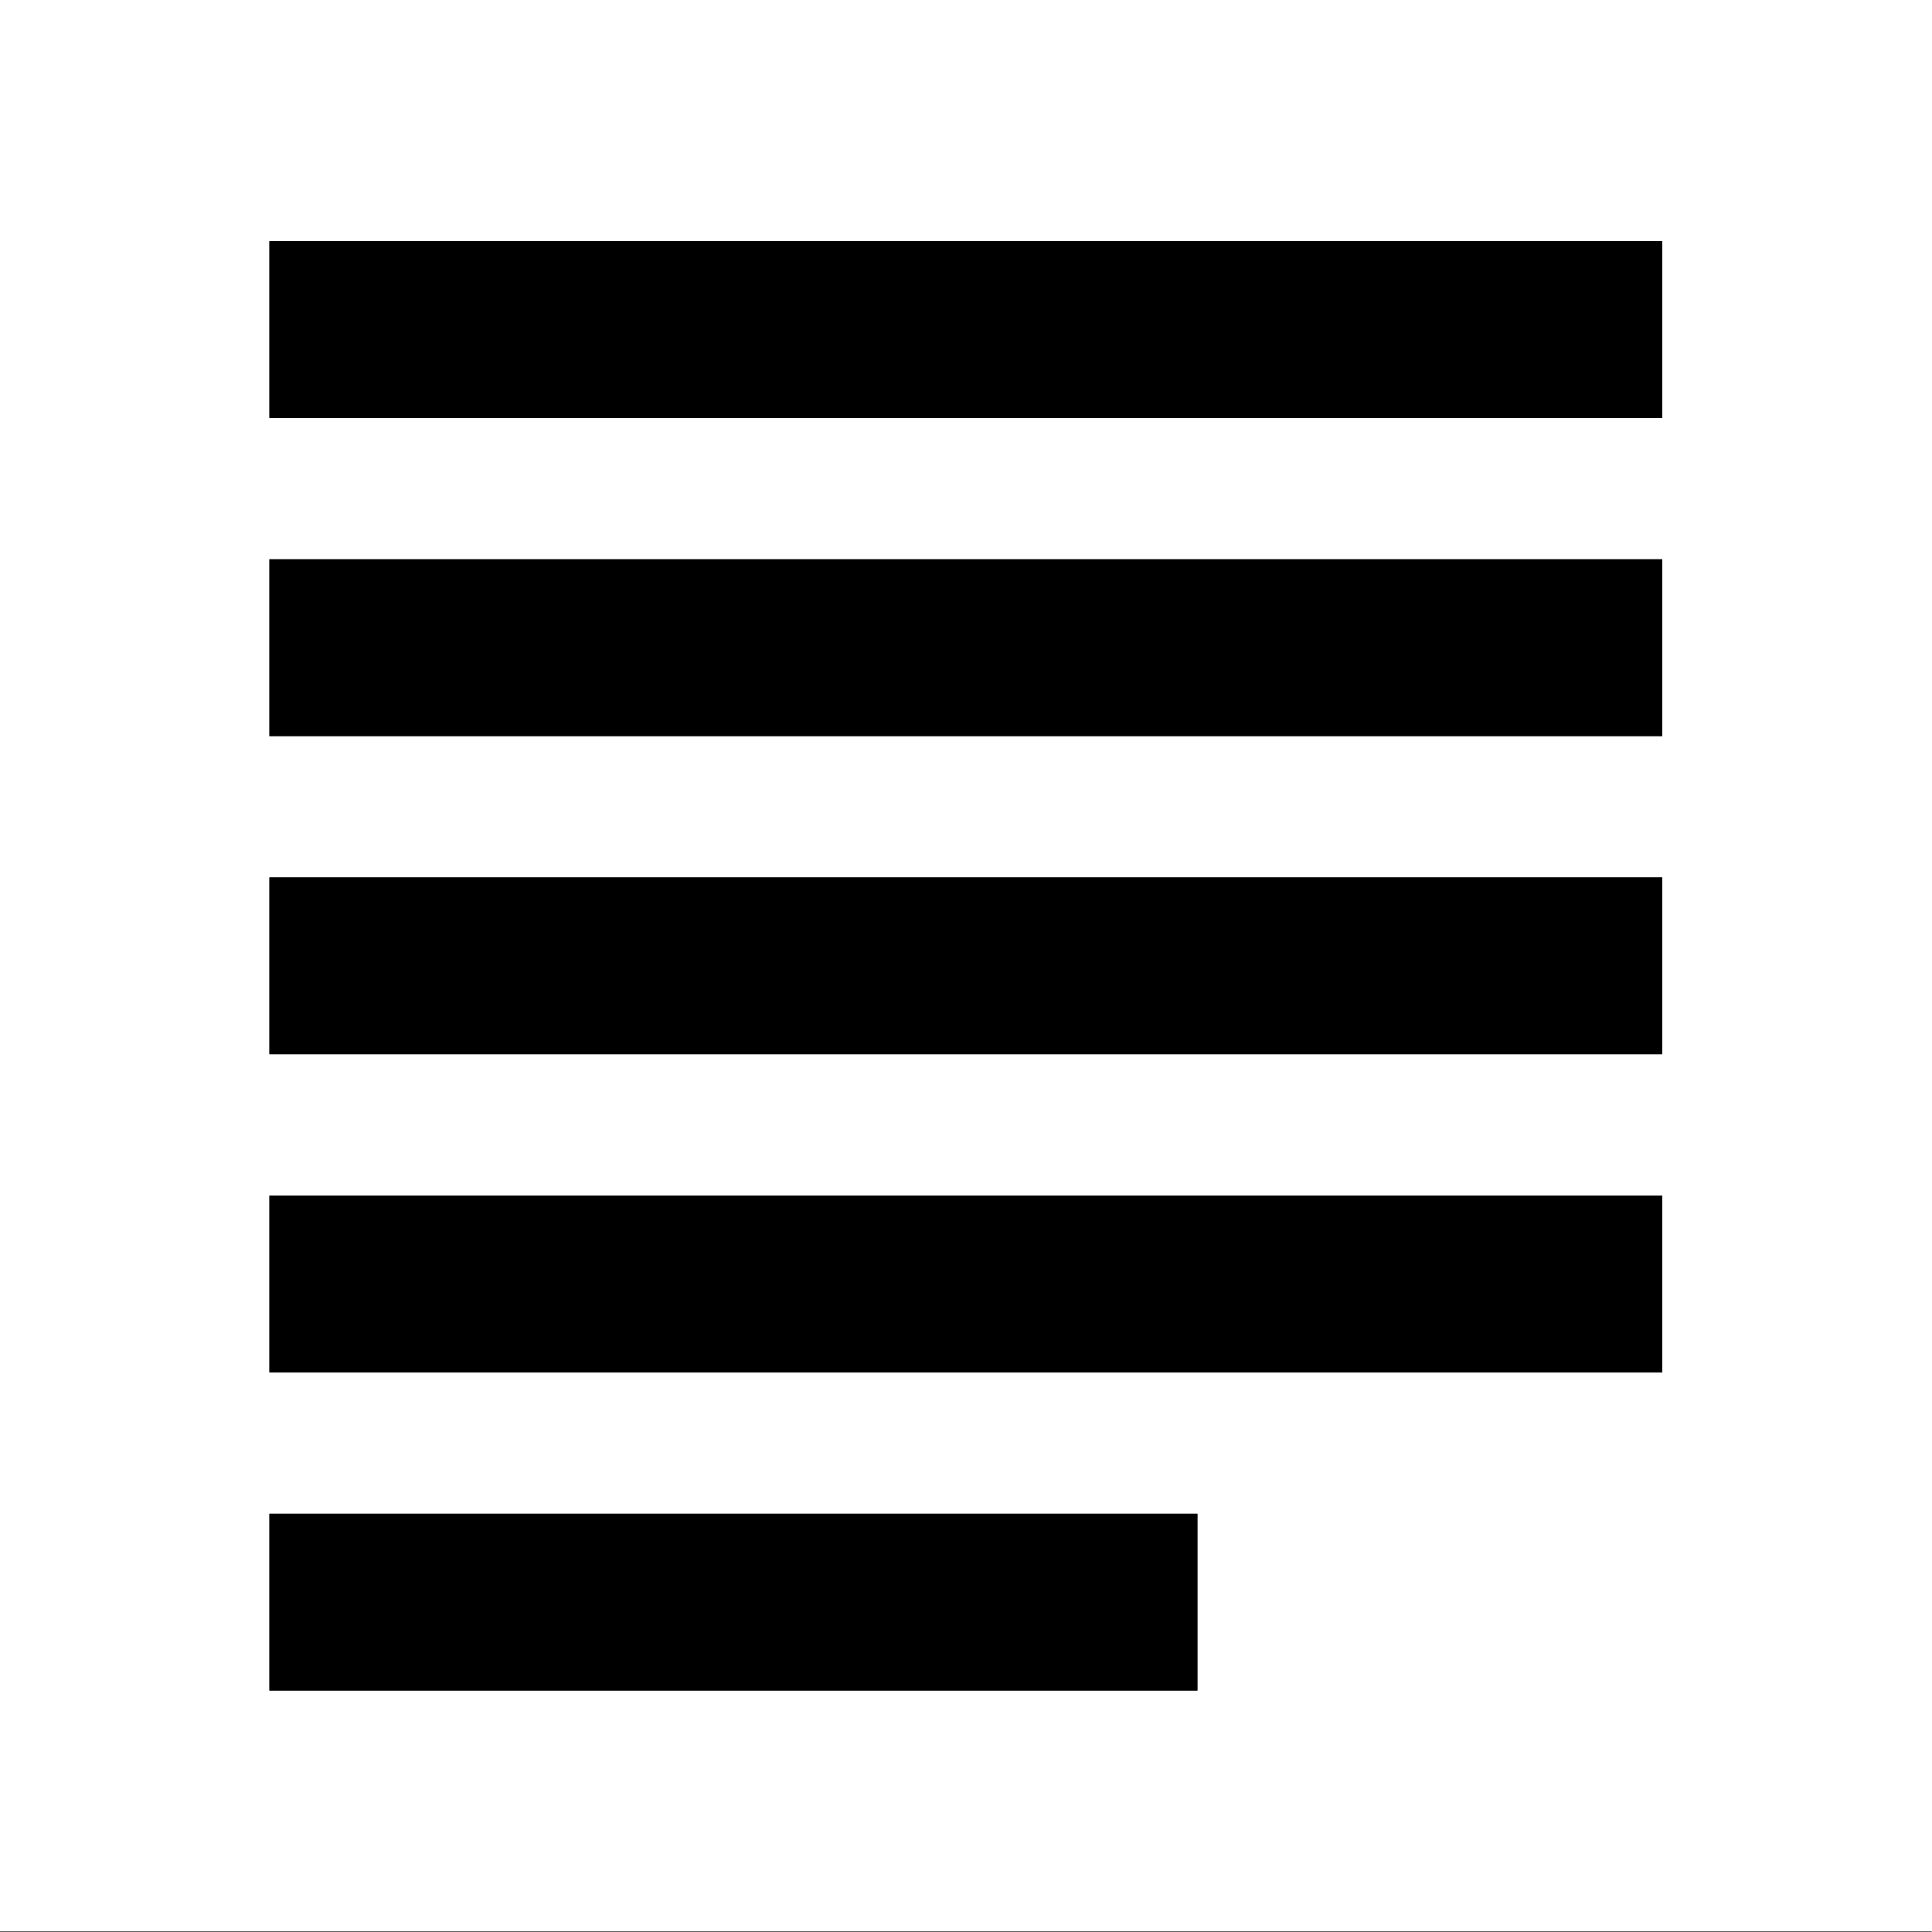
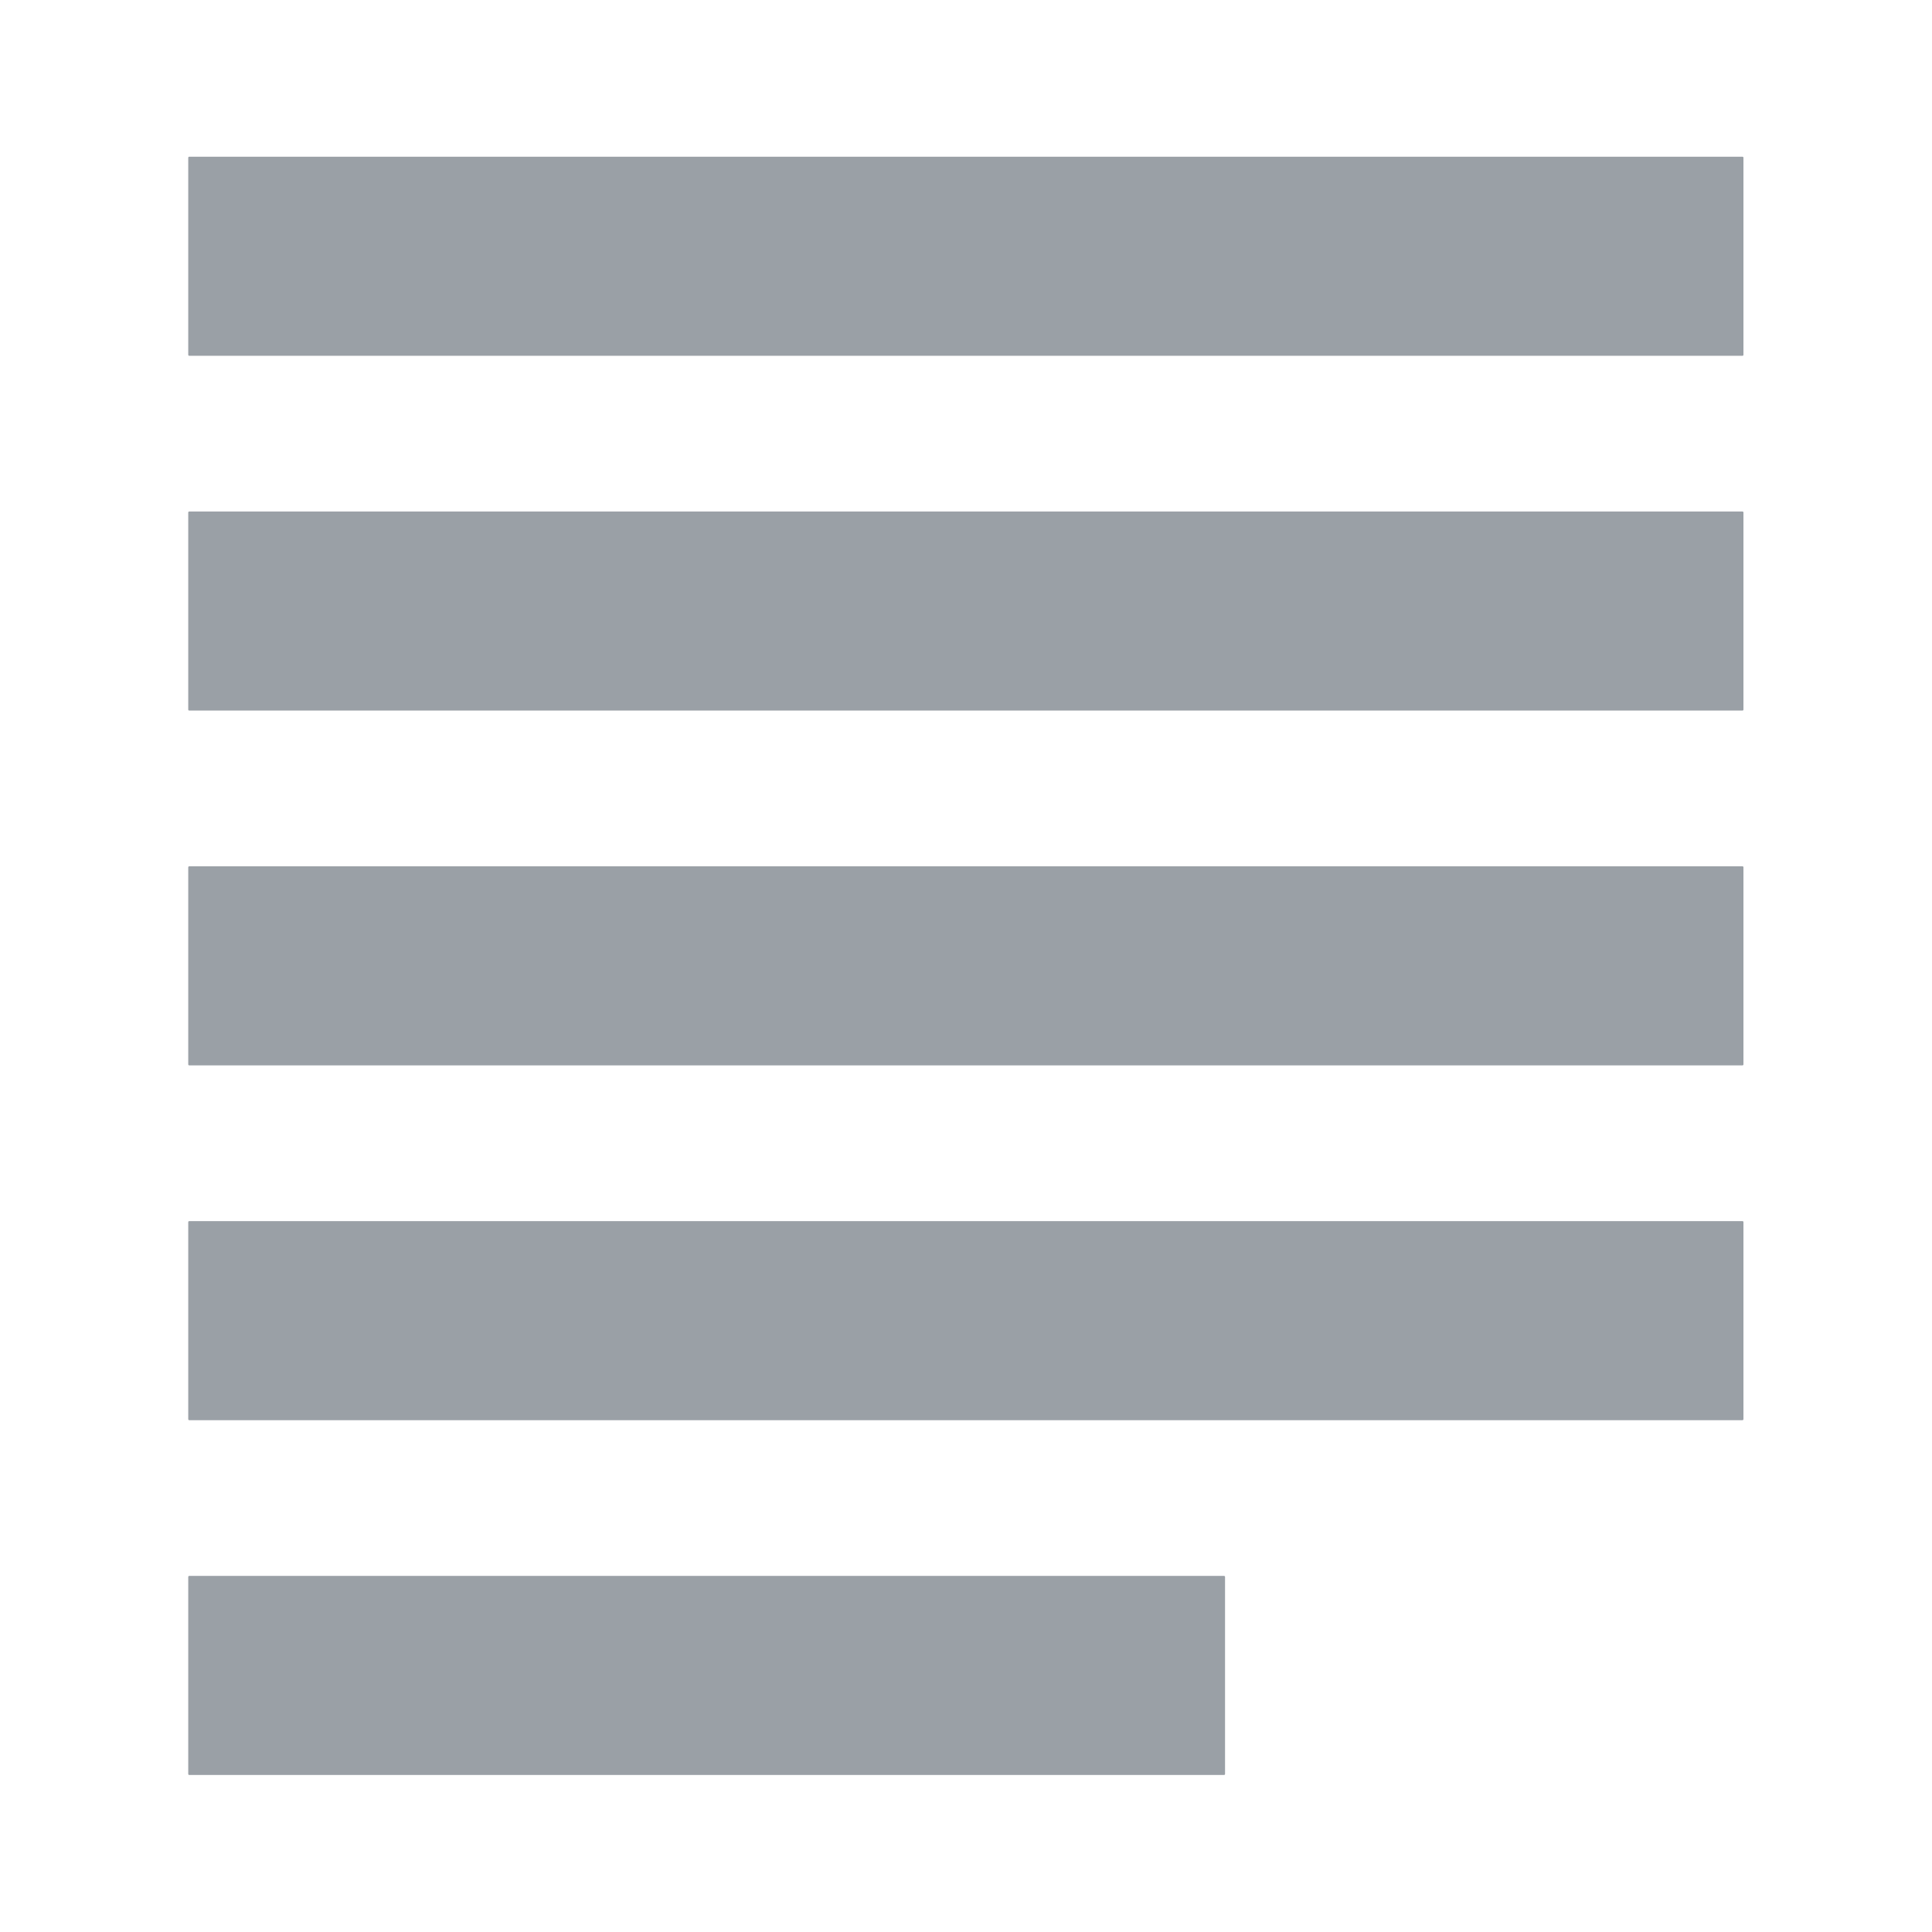
- <svg xmlns="http://www.w3.org/2000/svg" width="100%" height="100%" viewBox="0 0 2042 2042" version="1.1" xml:space="preserve" style="fill-rule:evenodd;clip-rule:evenodd;stroke-linejoin:round;stroke-miterlimit:2;">
+ <svg xmlns="http://www.w3.org/2000/svg" width="100%" height="100%" viewBox="0 0 2042 2042" version="1.1" xml:space="preserve" style="fill-rule:evenodd;clip-rule:evenodd;stroke-linecap:round;stroke-linejoin:round;stroke-miterlimit:1.5;">
  <g id="Background">
    <rect id="Background1" x="-0" y="-0" width="2041.67" height="2041.67" style="fill:none;" />
  </g>
-   <rect id="Footer" x="0" y="2041.67" width="2041.67" height="190.678" />
-   <path d="M2041.67,2041.67l-0,190.678l-2041.67,-0l0,-190.678l2041.67,-0Zm-2.084,2.083l-2037.5,0l0,186.511l2037.5,0l0,-186.511Z" />
-   <rect id="Five" x="284.781" y="1599.96" width="980.781" height="186.815" />
-   <path d="M1265.56,1599.96l-0,186.815l-980.781,0l-0,-186.815l980.781,0Zm-2.084,2.083l-976.614,0l-0,182.649l976.614,0l0,-182.649Z" />
-   <rect id="Four" x="284.781" y="1263.69" width="1472.11" height="186.815" />
-   <path d="M1756.89,1263.69l0,186.816l-1472.11,-0l-0,-186.816l1472.11,0Zm-2.083,2.084l-1467.94,-0l0,182.648l1467.94,0l-0,-182.648Z" />
-   <rect id="Three" x="284.781" y="927.426" width="1472.11" height="186.815" />
-   <path d="M1756.89,927.426l0,186.815l-1472.11,0l-0,-186.815l1472.11,-0Zm-2.083,2.083l-1467.94,-0l0,182.649l1467.94,-0l-0,-182.649Z" />
-   <rect id="Two" x="284.781" y="591.158" width="1472.11" height="186.815" />
-   <path d="M1756.89,591.158l0,186.815l-1472.11,0l-0,-186.815l1472.11,-0Zm-2.083,2.083l-1467.94,0l-0,182.649l1467.94,-0l-0,-182.649Z" />
-   <rect id="One" x="284.781" y="254.89" width="1472.11" height="186.815" />
-   <path d="M1756.89,254.89l0,186.816l-1472.11,-0l-0,-186.816l1472.11,0Zm-2.083,2.084l-1467.94,-0l-0,182.648l1467.94,0l-0,-182.648Z" />
-   <rect id="Header" x="0" y="-208.333" width="2041.67" height="208.333" />
-   <path d="M2041.67,-208.333l-0,208.333l-2041.67,-0l0,-208.333l2041.67,-0Zm-2.084,2.083l-2037.5,0l0,204.167l2037.5,-0l0,-204.167Z" />
+   <rect id="Five" x="200" y="1666.67" width="1093.75" height="208.333" style="fill:#9aa0a6;stroke:#9aa0a6;stroke-width:2.08px;" />
+   <rect id="Four" x="200" y="1291.67" width="1641.67" height="208.333" style="fill:#9aa0a6;stroke:#9aa0a6;stroke-width:2.08px;" />
+   <rect id="Three" x="200" y="916.667" width="1641.67" height="208.333" style="fill:#9aa0a6;stroke:#9aa0a6;stroke-width:2.08px;" />
+   <rect id="Two" x="200" y="541.667" width="1641.67" height="208.333" style="fill:#9aa0a6;stroke:#9aa0a6;stroke-width:2.08px;" />
+   <rect id="One" x="200" y="166.667" width="1641.67" height="208.333" style="fill:#9aa0a6;stroke:#9aa0a6;stroke-width:2.08px;" />
</svg>
